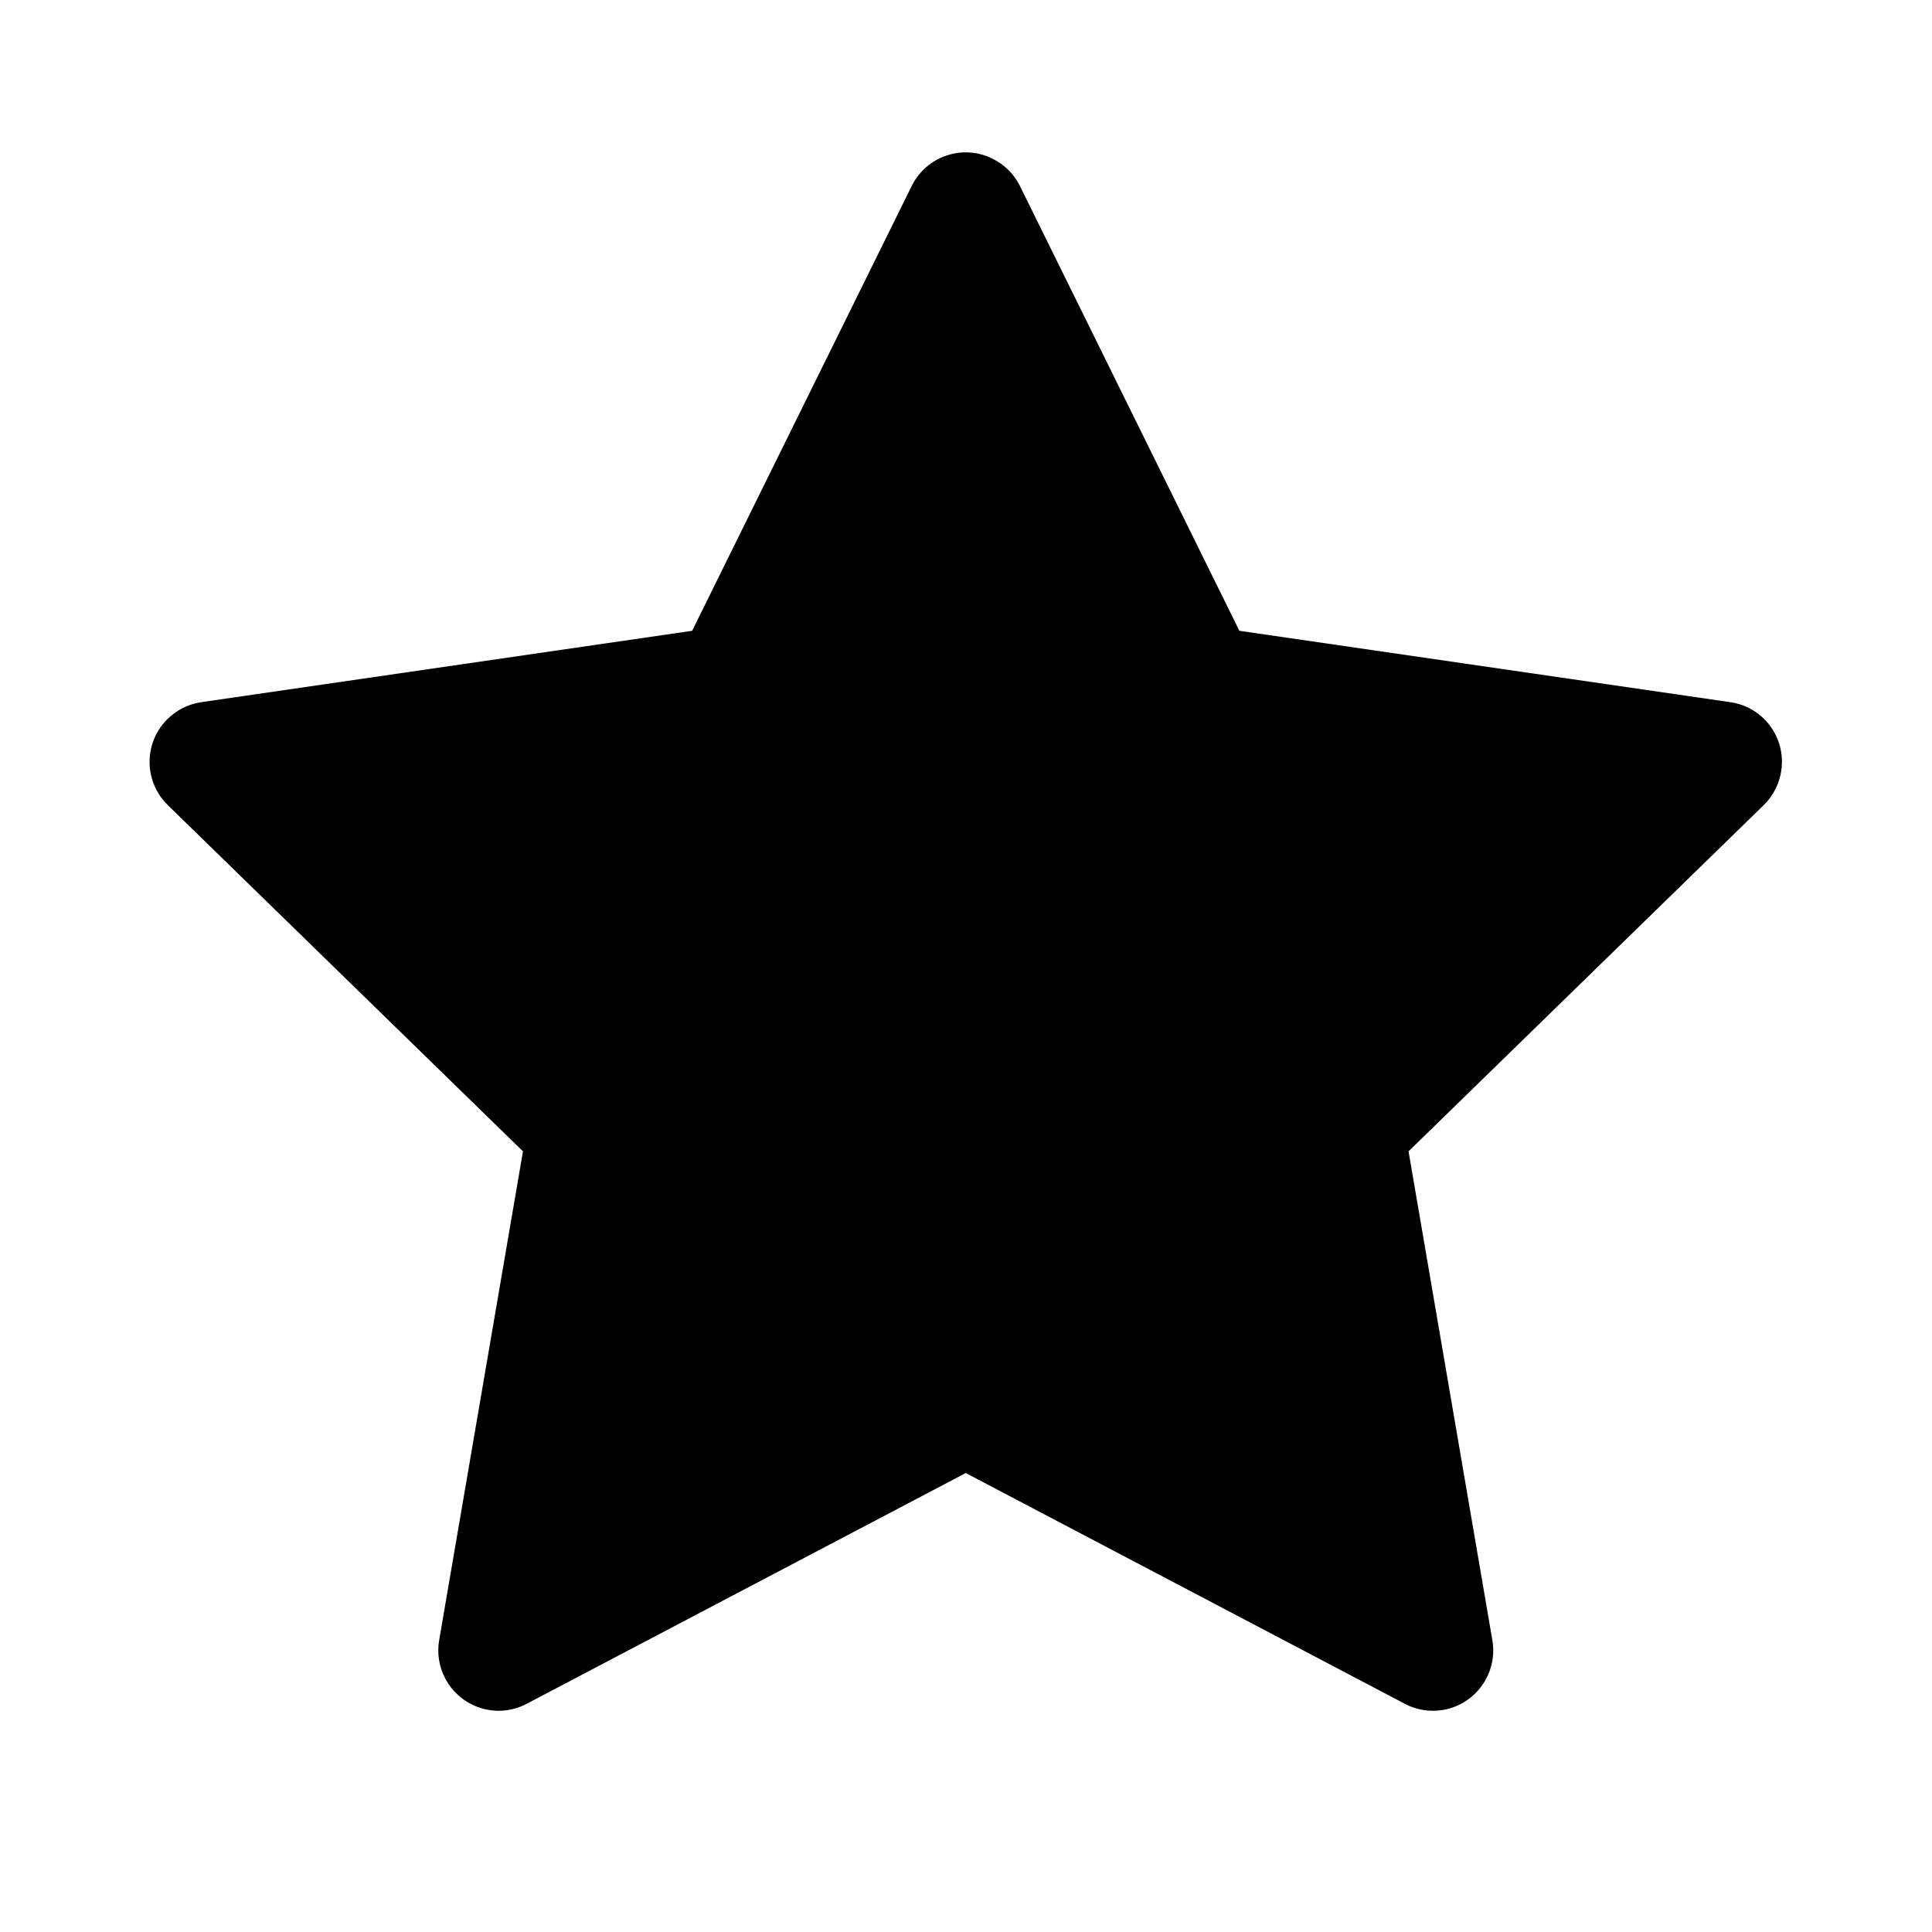
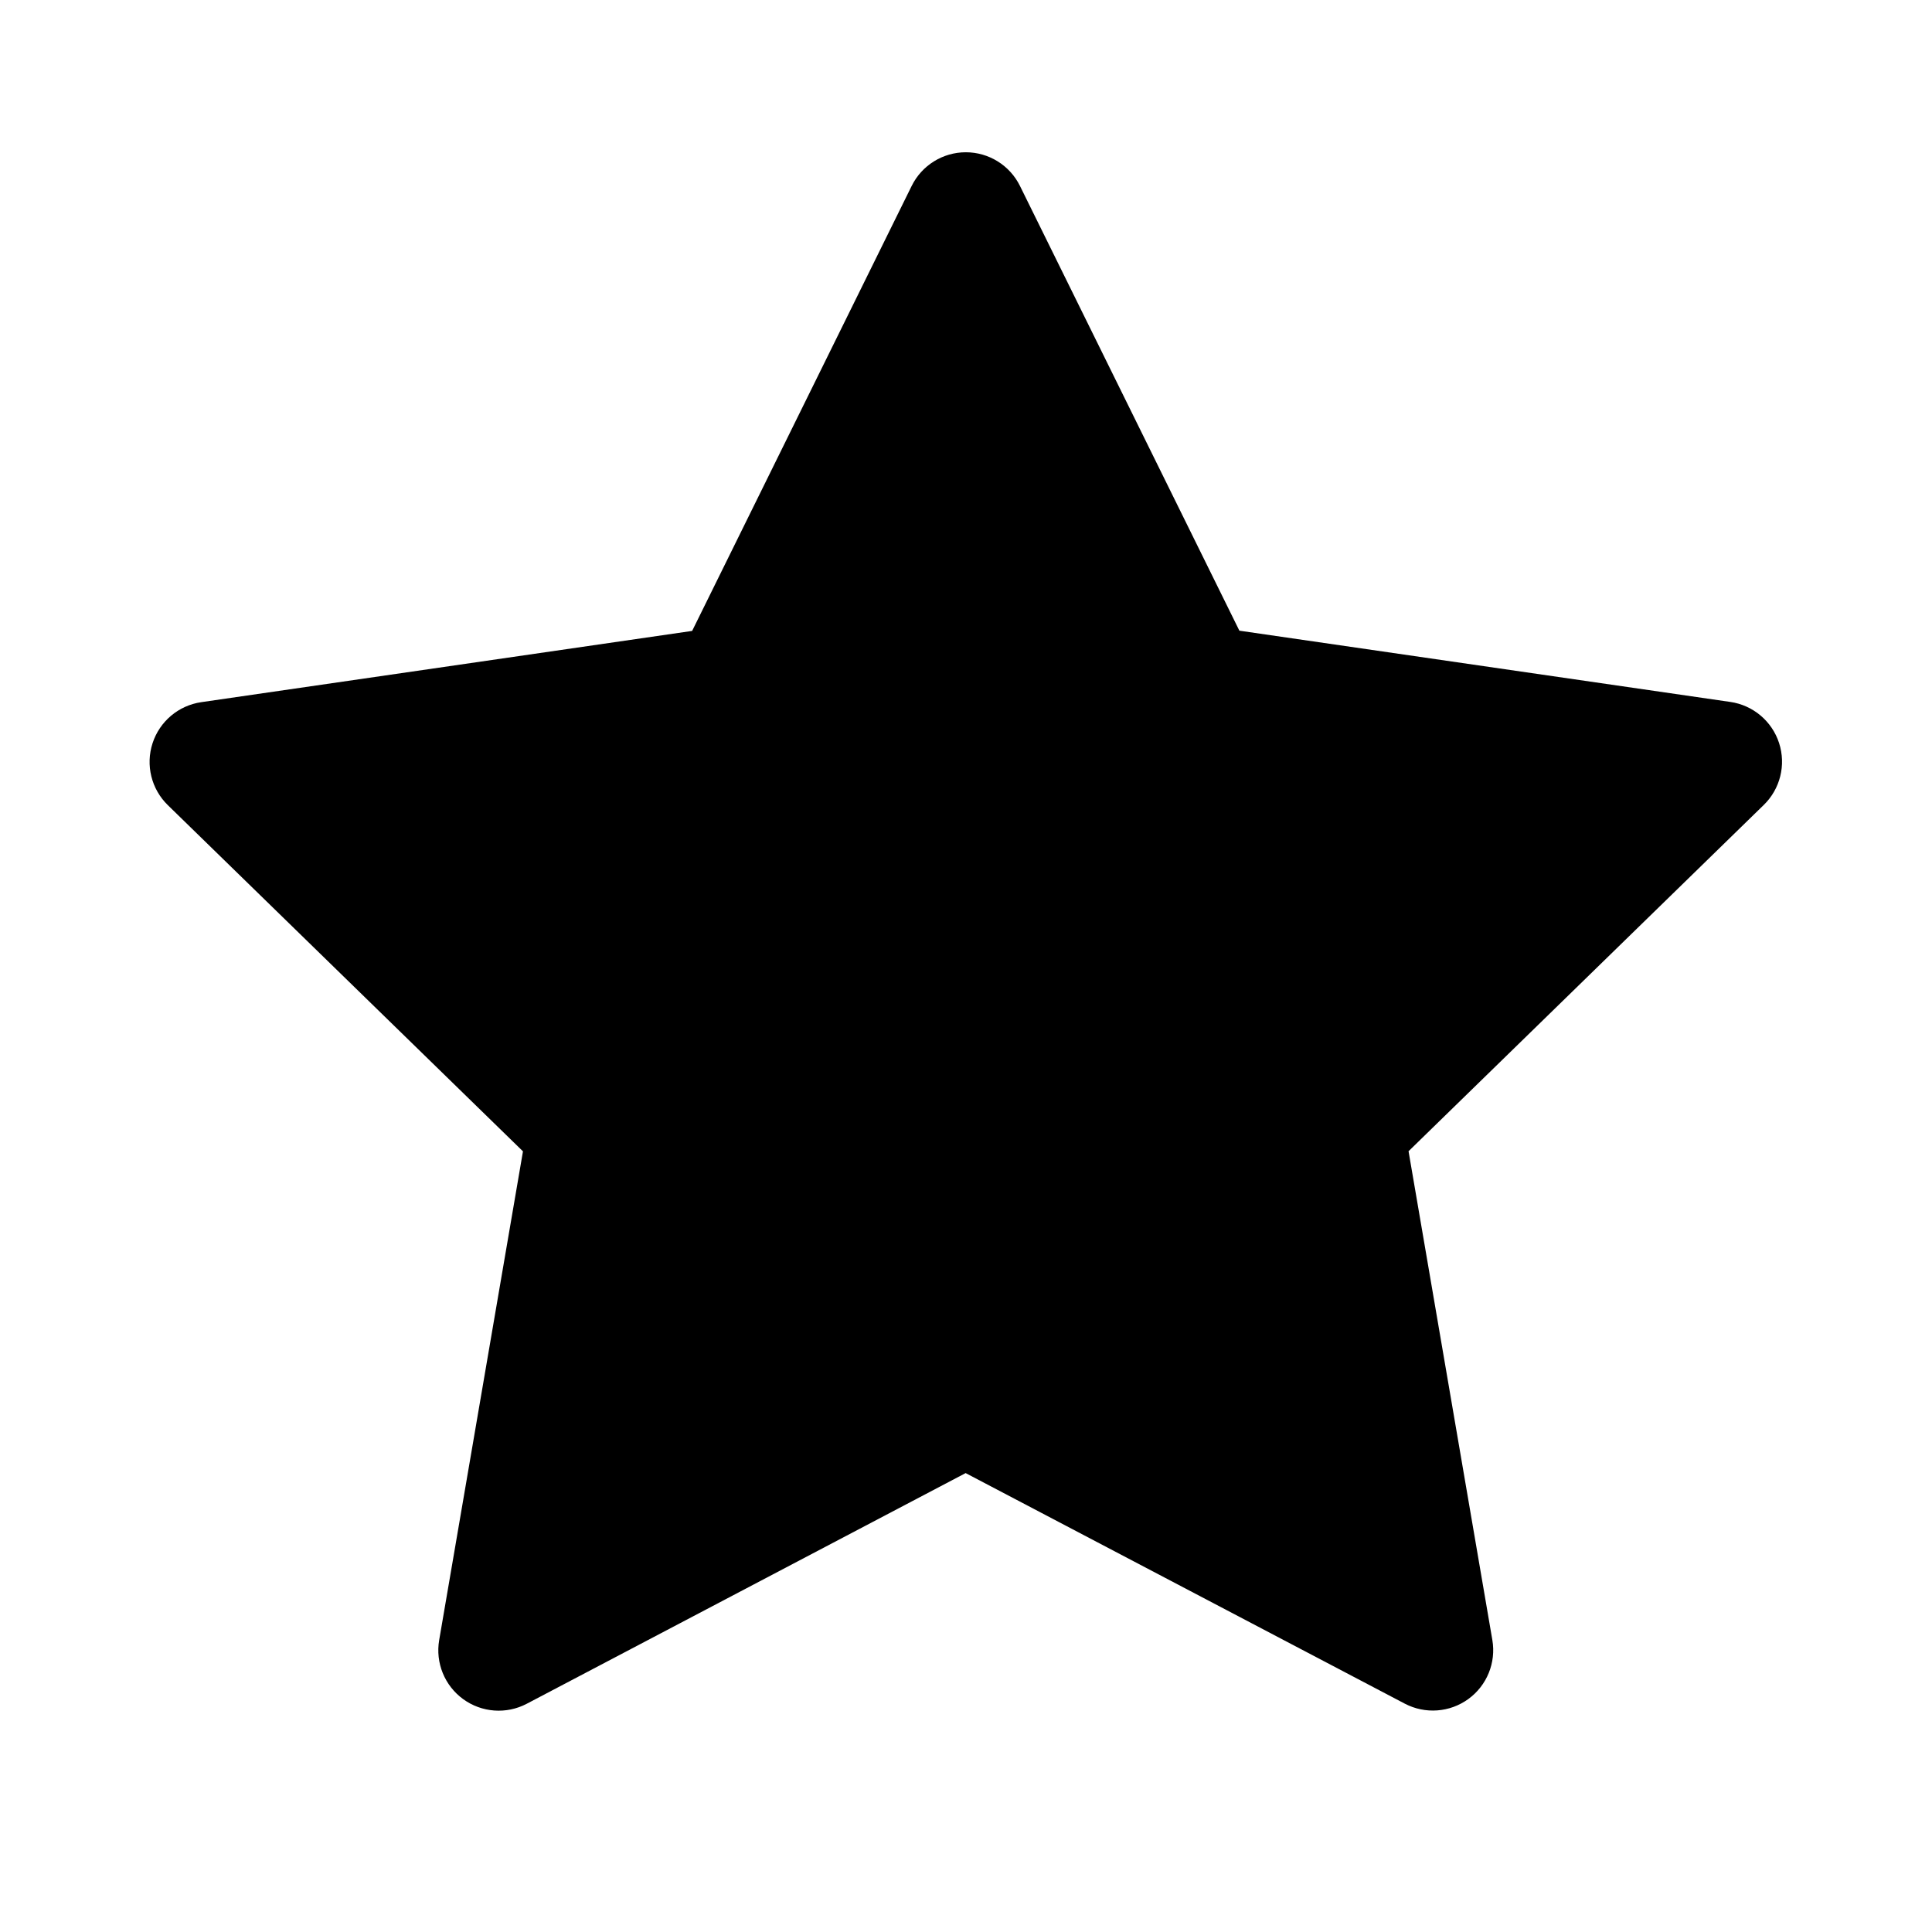
- <svg xmlns="http://www.w3.org/2000/svg" width="16" height="16" viewBox="0 0 16 16">
-   <path fill="currentColor" fill-rule="evenodd" d="M6.998,11.199 L3.362,13.11 C3.118,13.239 2.816,13.145 2.687,12.9 C2.636,12.803 2.618,12.692 2.637,12.583 L3.331,8.535 L0.39,5.668 C0.192,5.475 0.188,5.158 0.381,4.961 C0.458,4.882 0.558,4.831 0.667,4.815 L4.732,4.224 L6.55,0.541 C6.672,0.293 6.972,0.191 7.219,0.314 C7.318,0.362 7.398,0.442 7.447,0.541 L9.264,4.224 L13.329,4.815 C13.603,4.854 13.792,5.108 13.752,5.381 C13.736,5.49 13.685,5.591 13.606,5.668 L10.665,8.535 L11.359,12.583 C11.406,12.855 11.223,13.114 10.951,13.161 C10.843,13.179 10.731,13.162 10.634,13.11 L6.998,11.199 Z" transform="translate(1 1)" />
+ <svg xmlns="http://www.w3.org/2000/svg" width="16" height="16">
+   <path fill="currentColor" fill-rule="evenodd" d="M7.998 12.199L4.362 14.11a.5.5 0 0 1-.725-.527l.694-4.048L1.39 6.668a.5.5 0 0 1 .277-.853l4.065-.59L7.55 1.54a.5.5 0 0 1 .897 0l1.817 3.683 4.065.59a.5.5 0 0 1 .277.854l-2.941 2.867.694 4.048a.5.5 0 0 1-.725.527L7.998 12.2z" />
</svg>
